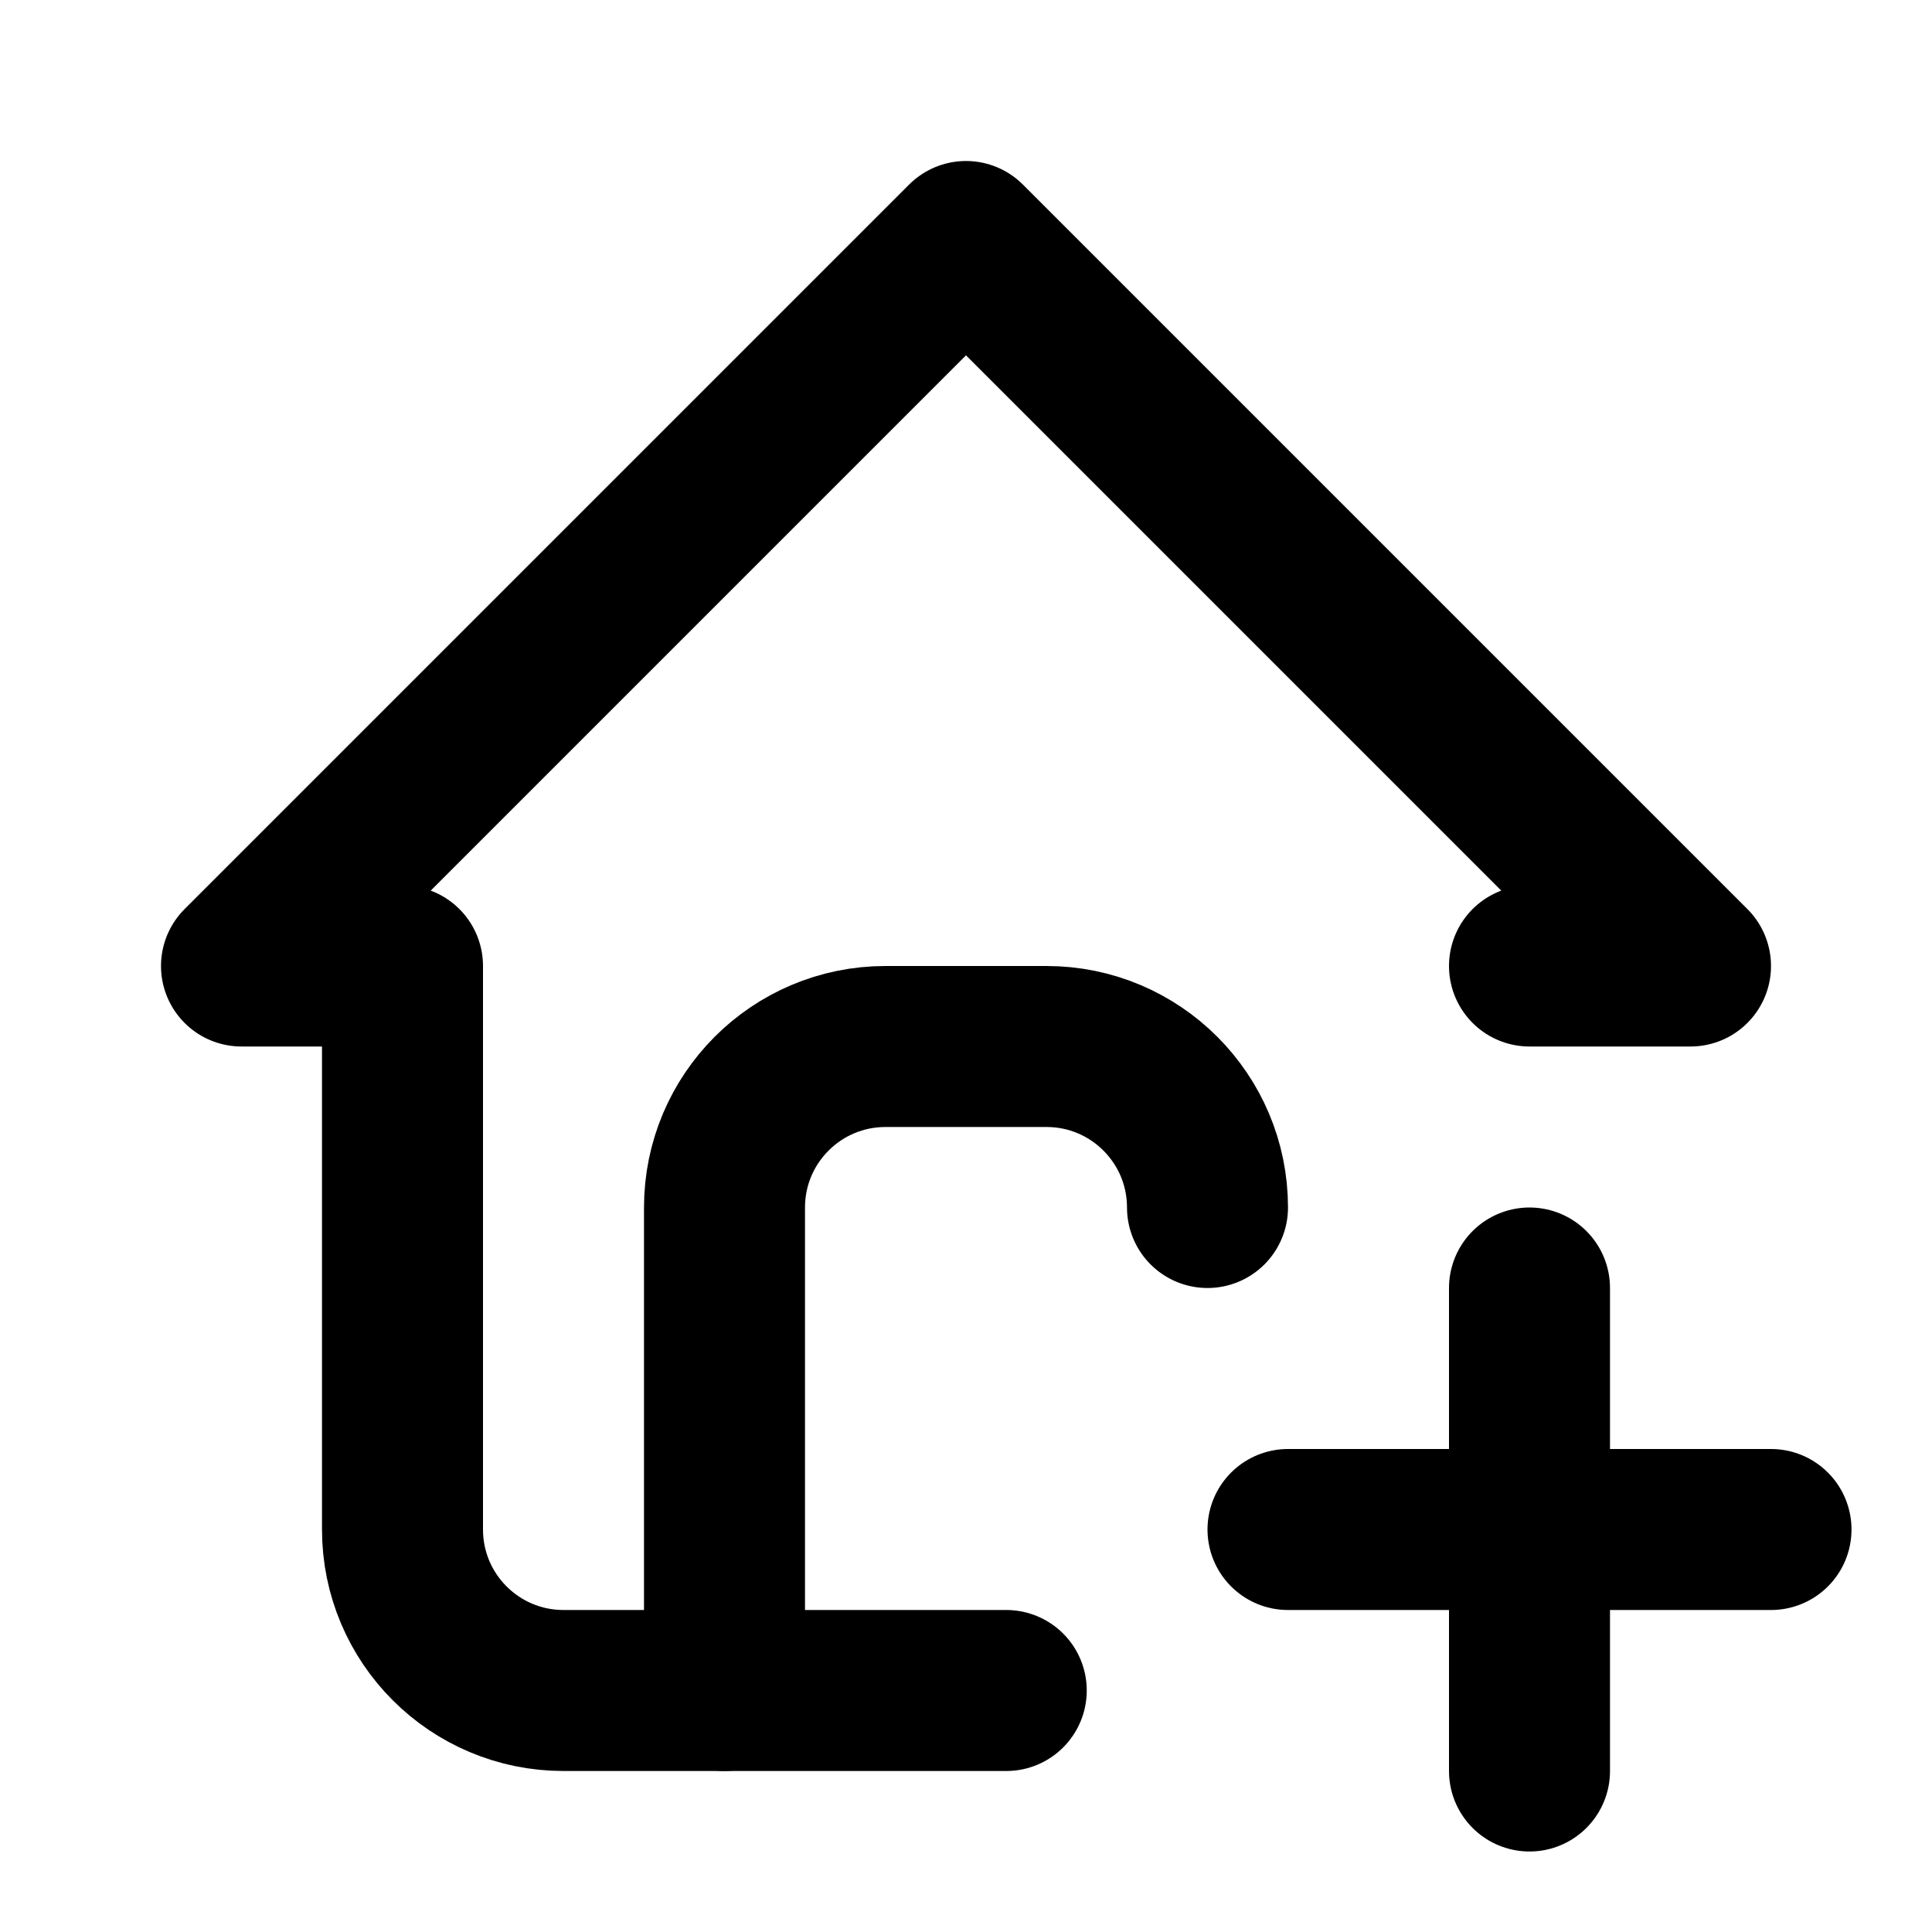
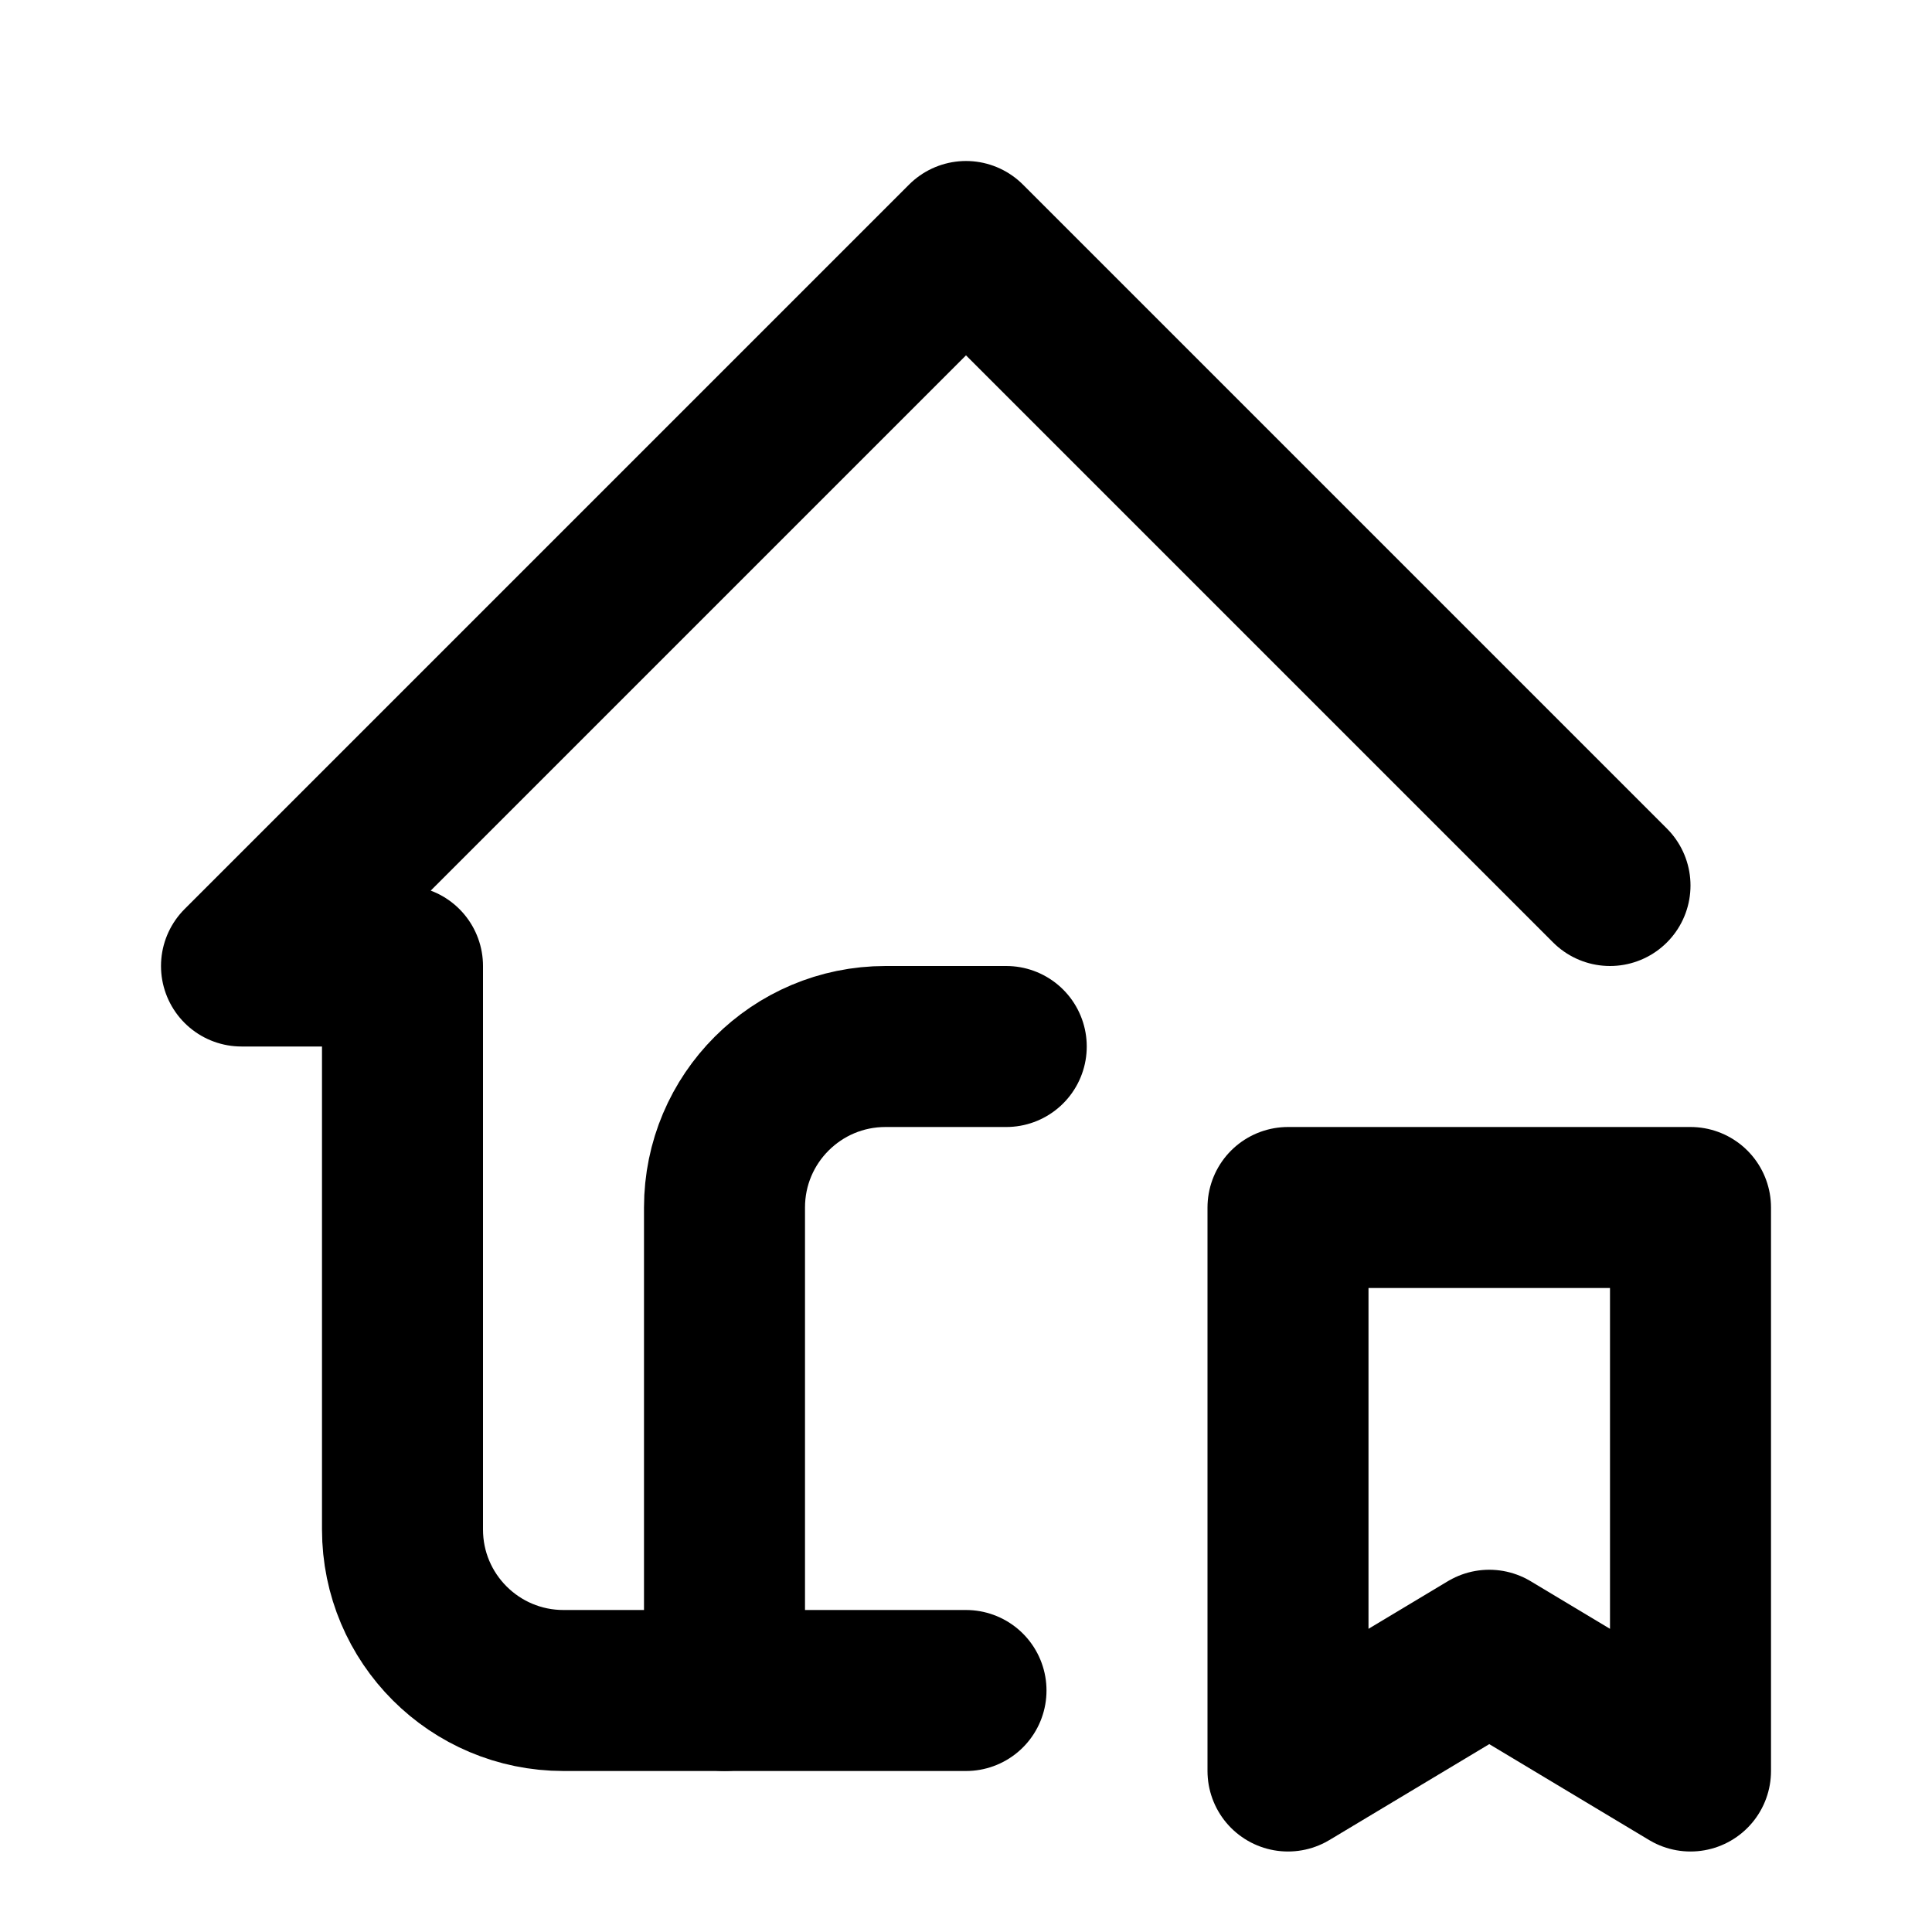
<svg xmlns="http://www.w3.org/2000/svg" width="512" height="512" viewBox="0 0 24 24" fill="#000000">
  <g fill="none" stroke="#000000" stroke-linecap="round" stroke-linejoin="round" stroke-width="2">
-     <path d="M19 12h2l-9-9l-9 9h2v7a2 2 0 0 0 2 2h5.5" />
-     <path d="M9 21v-6a2 2 0 0 1 2-2h2a2 2 0 0 1 2 2m1 4h6m-3-3v6" />
+     <path d="M16 15h5v7l-2.5-1.5L16 22z" />
+     <path d="m20 11l-8-8l-9 9h2v7a2 2 0 0 0 2 2h5" />
+     <path d="M9 21v-6a2 2 0 0 1 2-2h1.5" />
  </g>
</svg>
